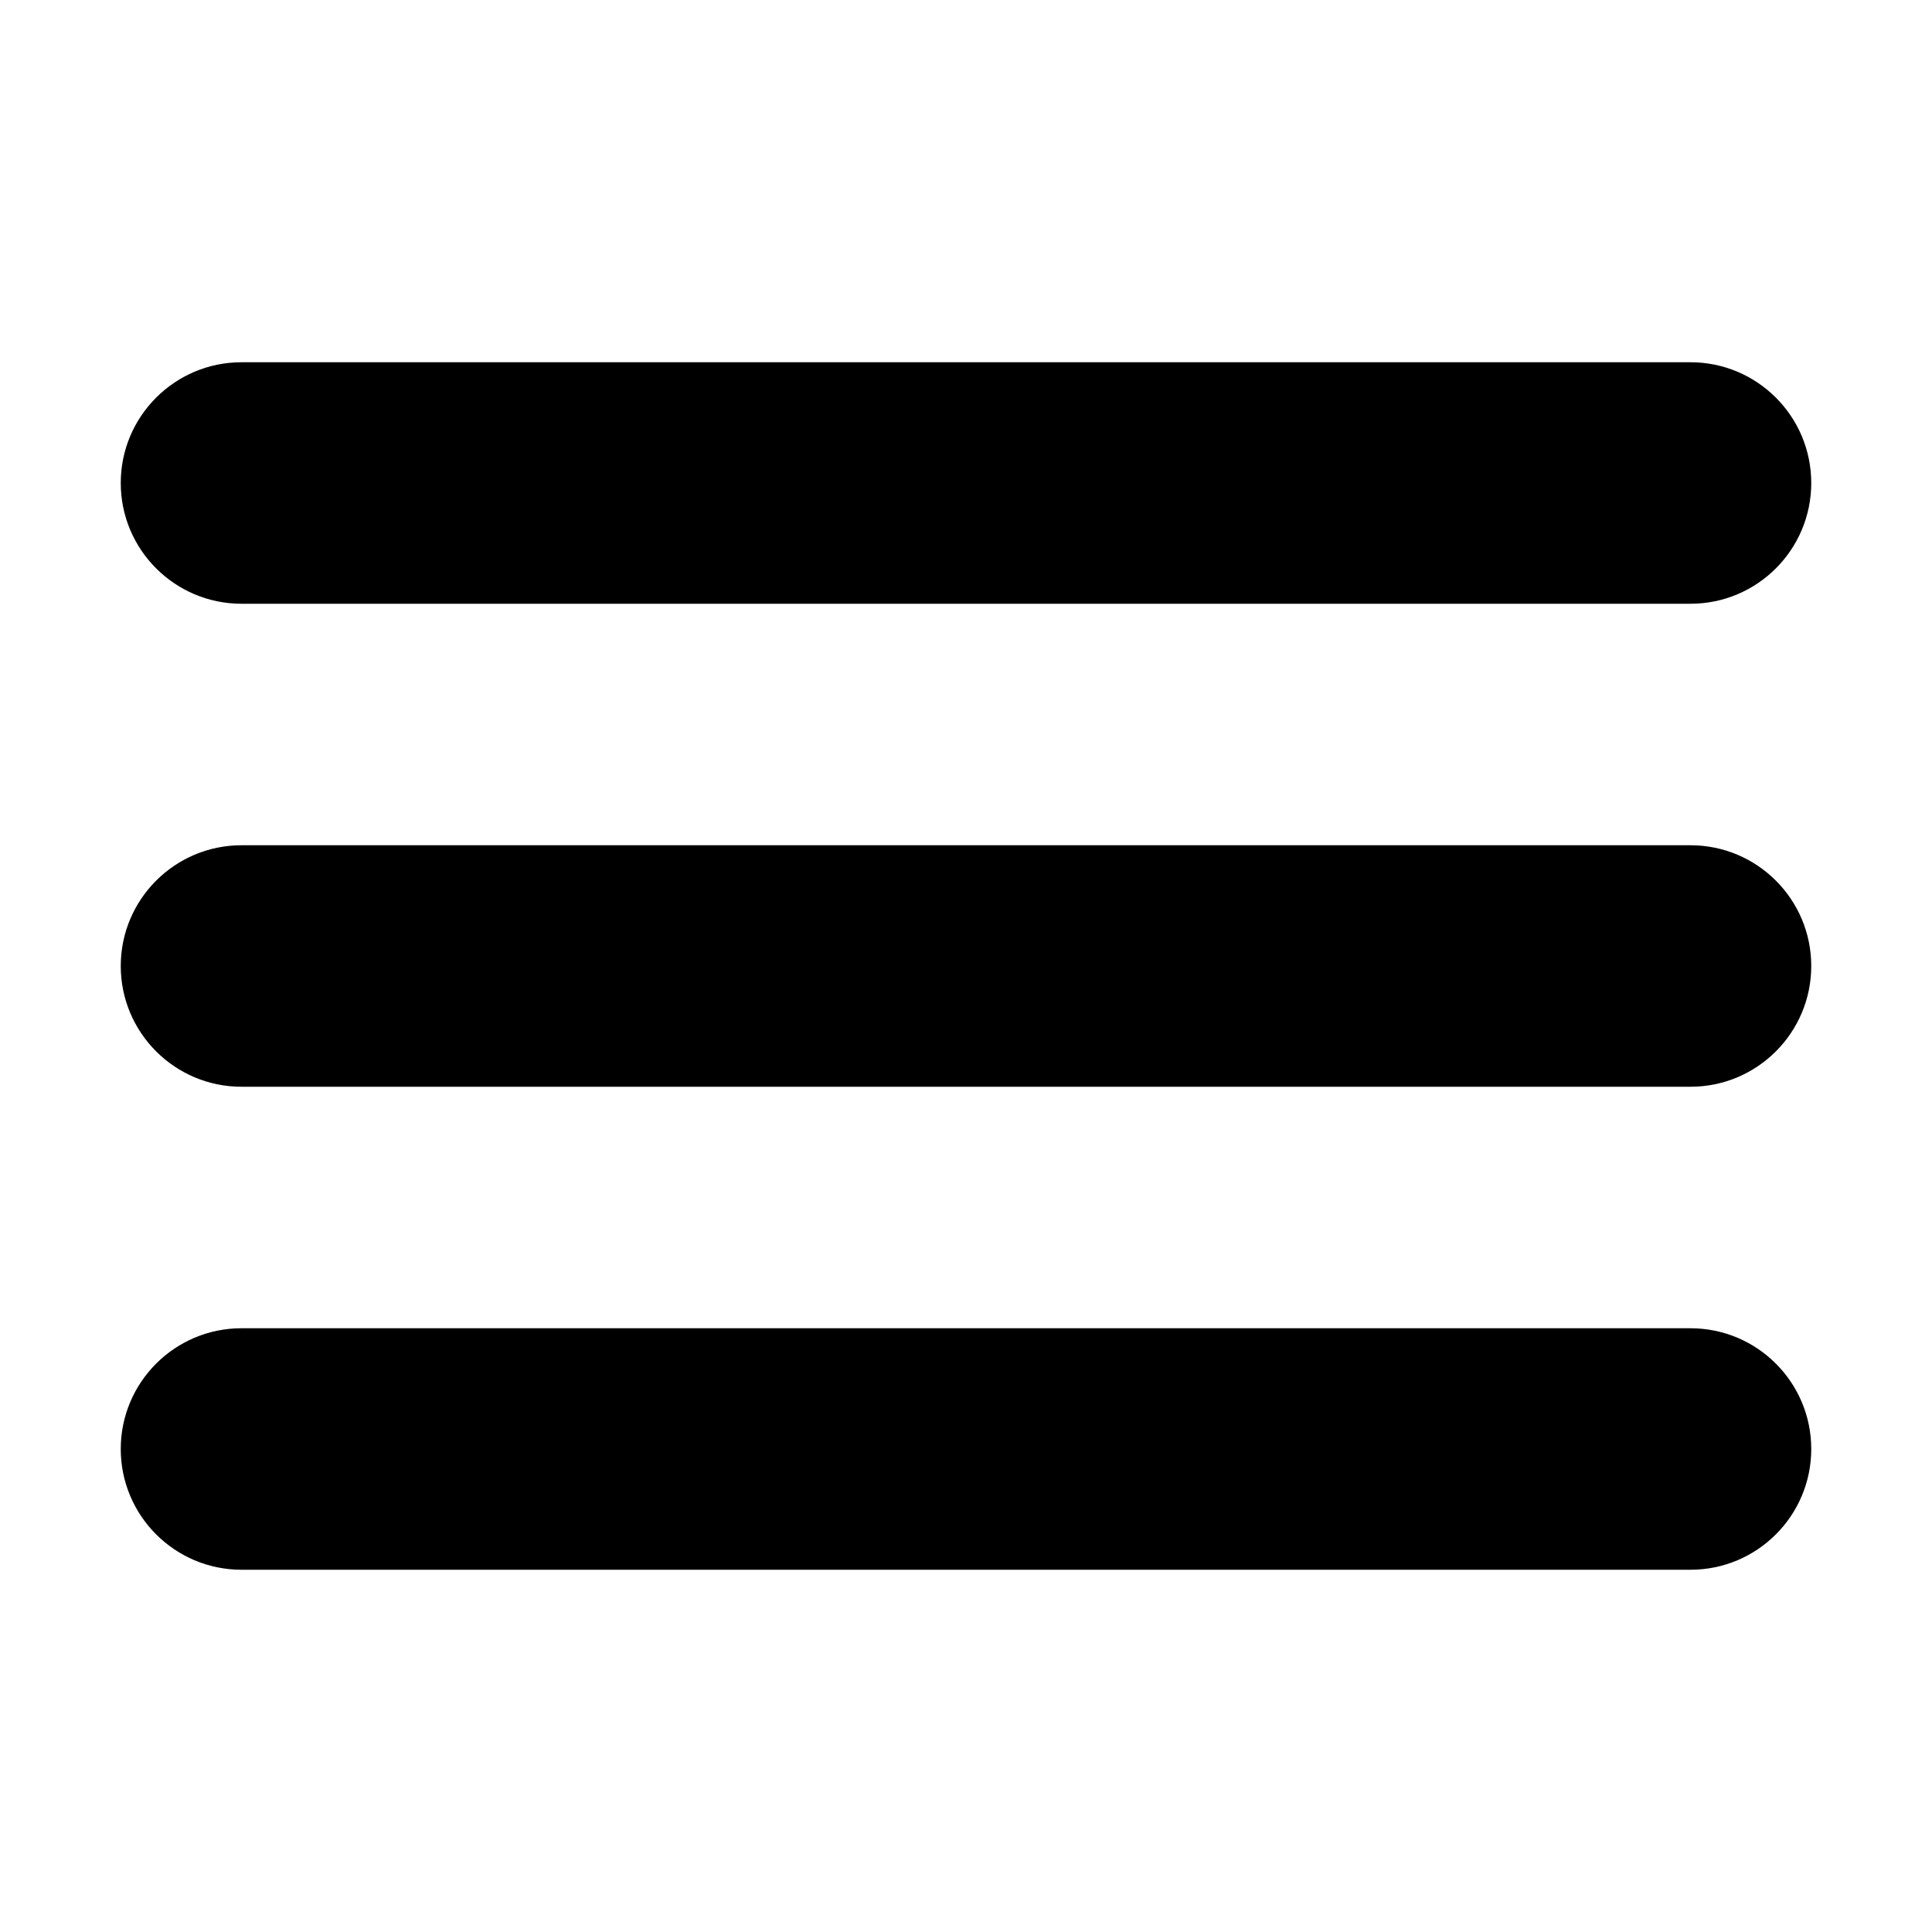
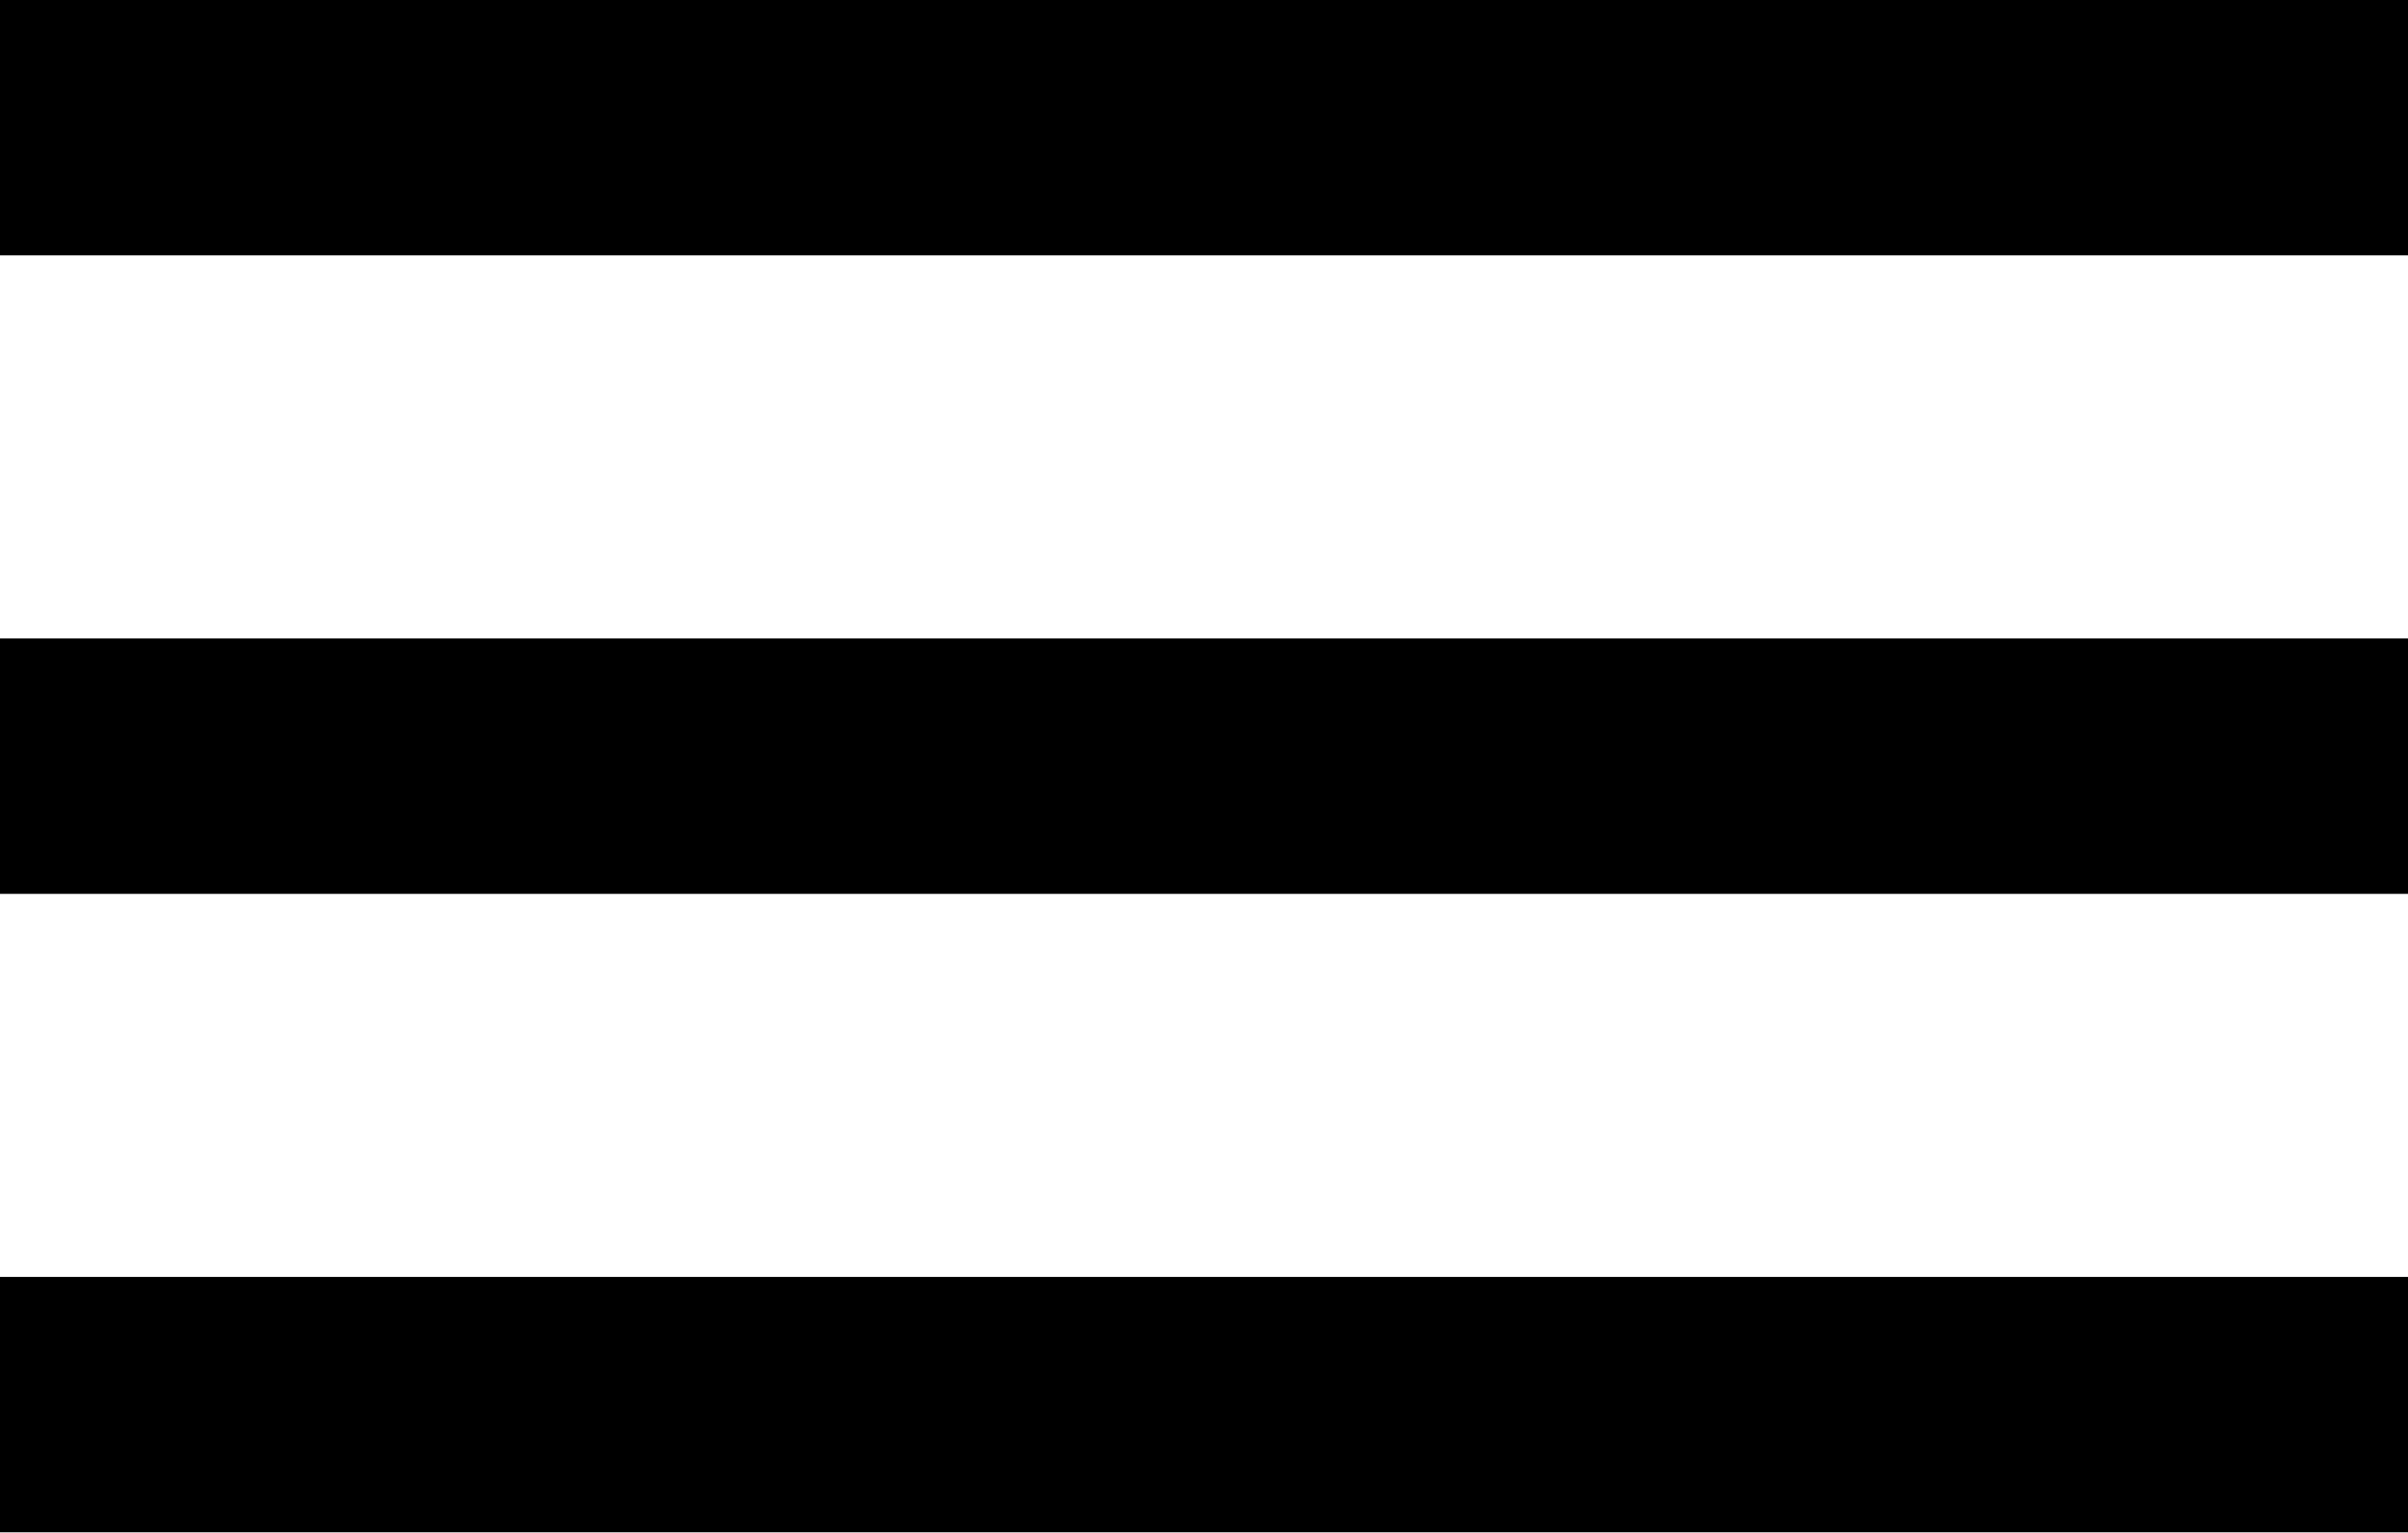
- <svg xmlns="http://www.w3.org/2000/svg" height="32px" id="Layer_1" style="enable-background:new 0 0 32 32;" version="1.1" viewBox="0 0 32 32" width="32px" xml:space="preserve">
-   <path d="M4,10h24c1.104,0,2-0.896,2-2s-0.896-2-2-2H4C2.896,6,2,6.896,2,8S2.896,10,4,10z M28,14H4c-1.104,0-2,0.896-2,2  s0.896,2,2,2h24c1.104,0,2-0.896,2-2S29.104,14,28,14z M28,22H4c-1.104,0-2,0.896-2,2s0.896,2,2,2h24c1.104,0,2-0.896,2-2  S29.104,22,28,22z" />
+ <svg xmlns="http://www.w3.org/2000/svg" width="18.853" height="12" viewBox="0 0 18.853 12">
+   <g id="Icon_feather-menu" data-name="Icon feather-menu" transform="translate(-4.5 -8)">
+     <path id="Path_3" data-name="Path 3" d="M4.5,18H23.353" transform="translate(0 -4)" fill="none" stroke="#000" stroke-linejoin="round" stroke-width="2" />
+     <path id="Path_4" data-name="Path 4" d="M4.5,9H23.353" transform="translate(0)" fill="none" stroke="#000" stroke-linejoin="round" stroke-width="2" />
+     <path id="Path_5" data-name="Path 5" d="M4.5,27H23.353" transform="translate(0 -8)" fill="none" stroke="#000" stroke-linejoin="round" stroke-width="2" />
+   </g>
</svg>
